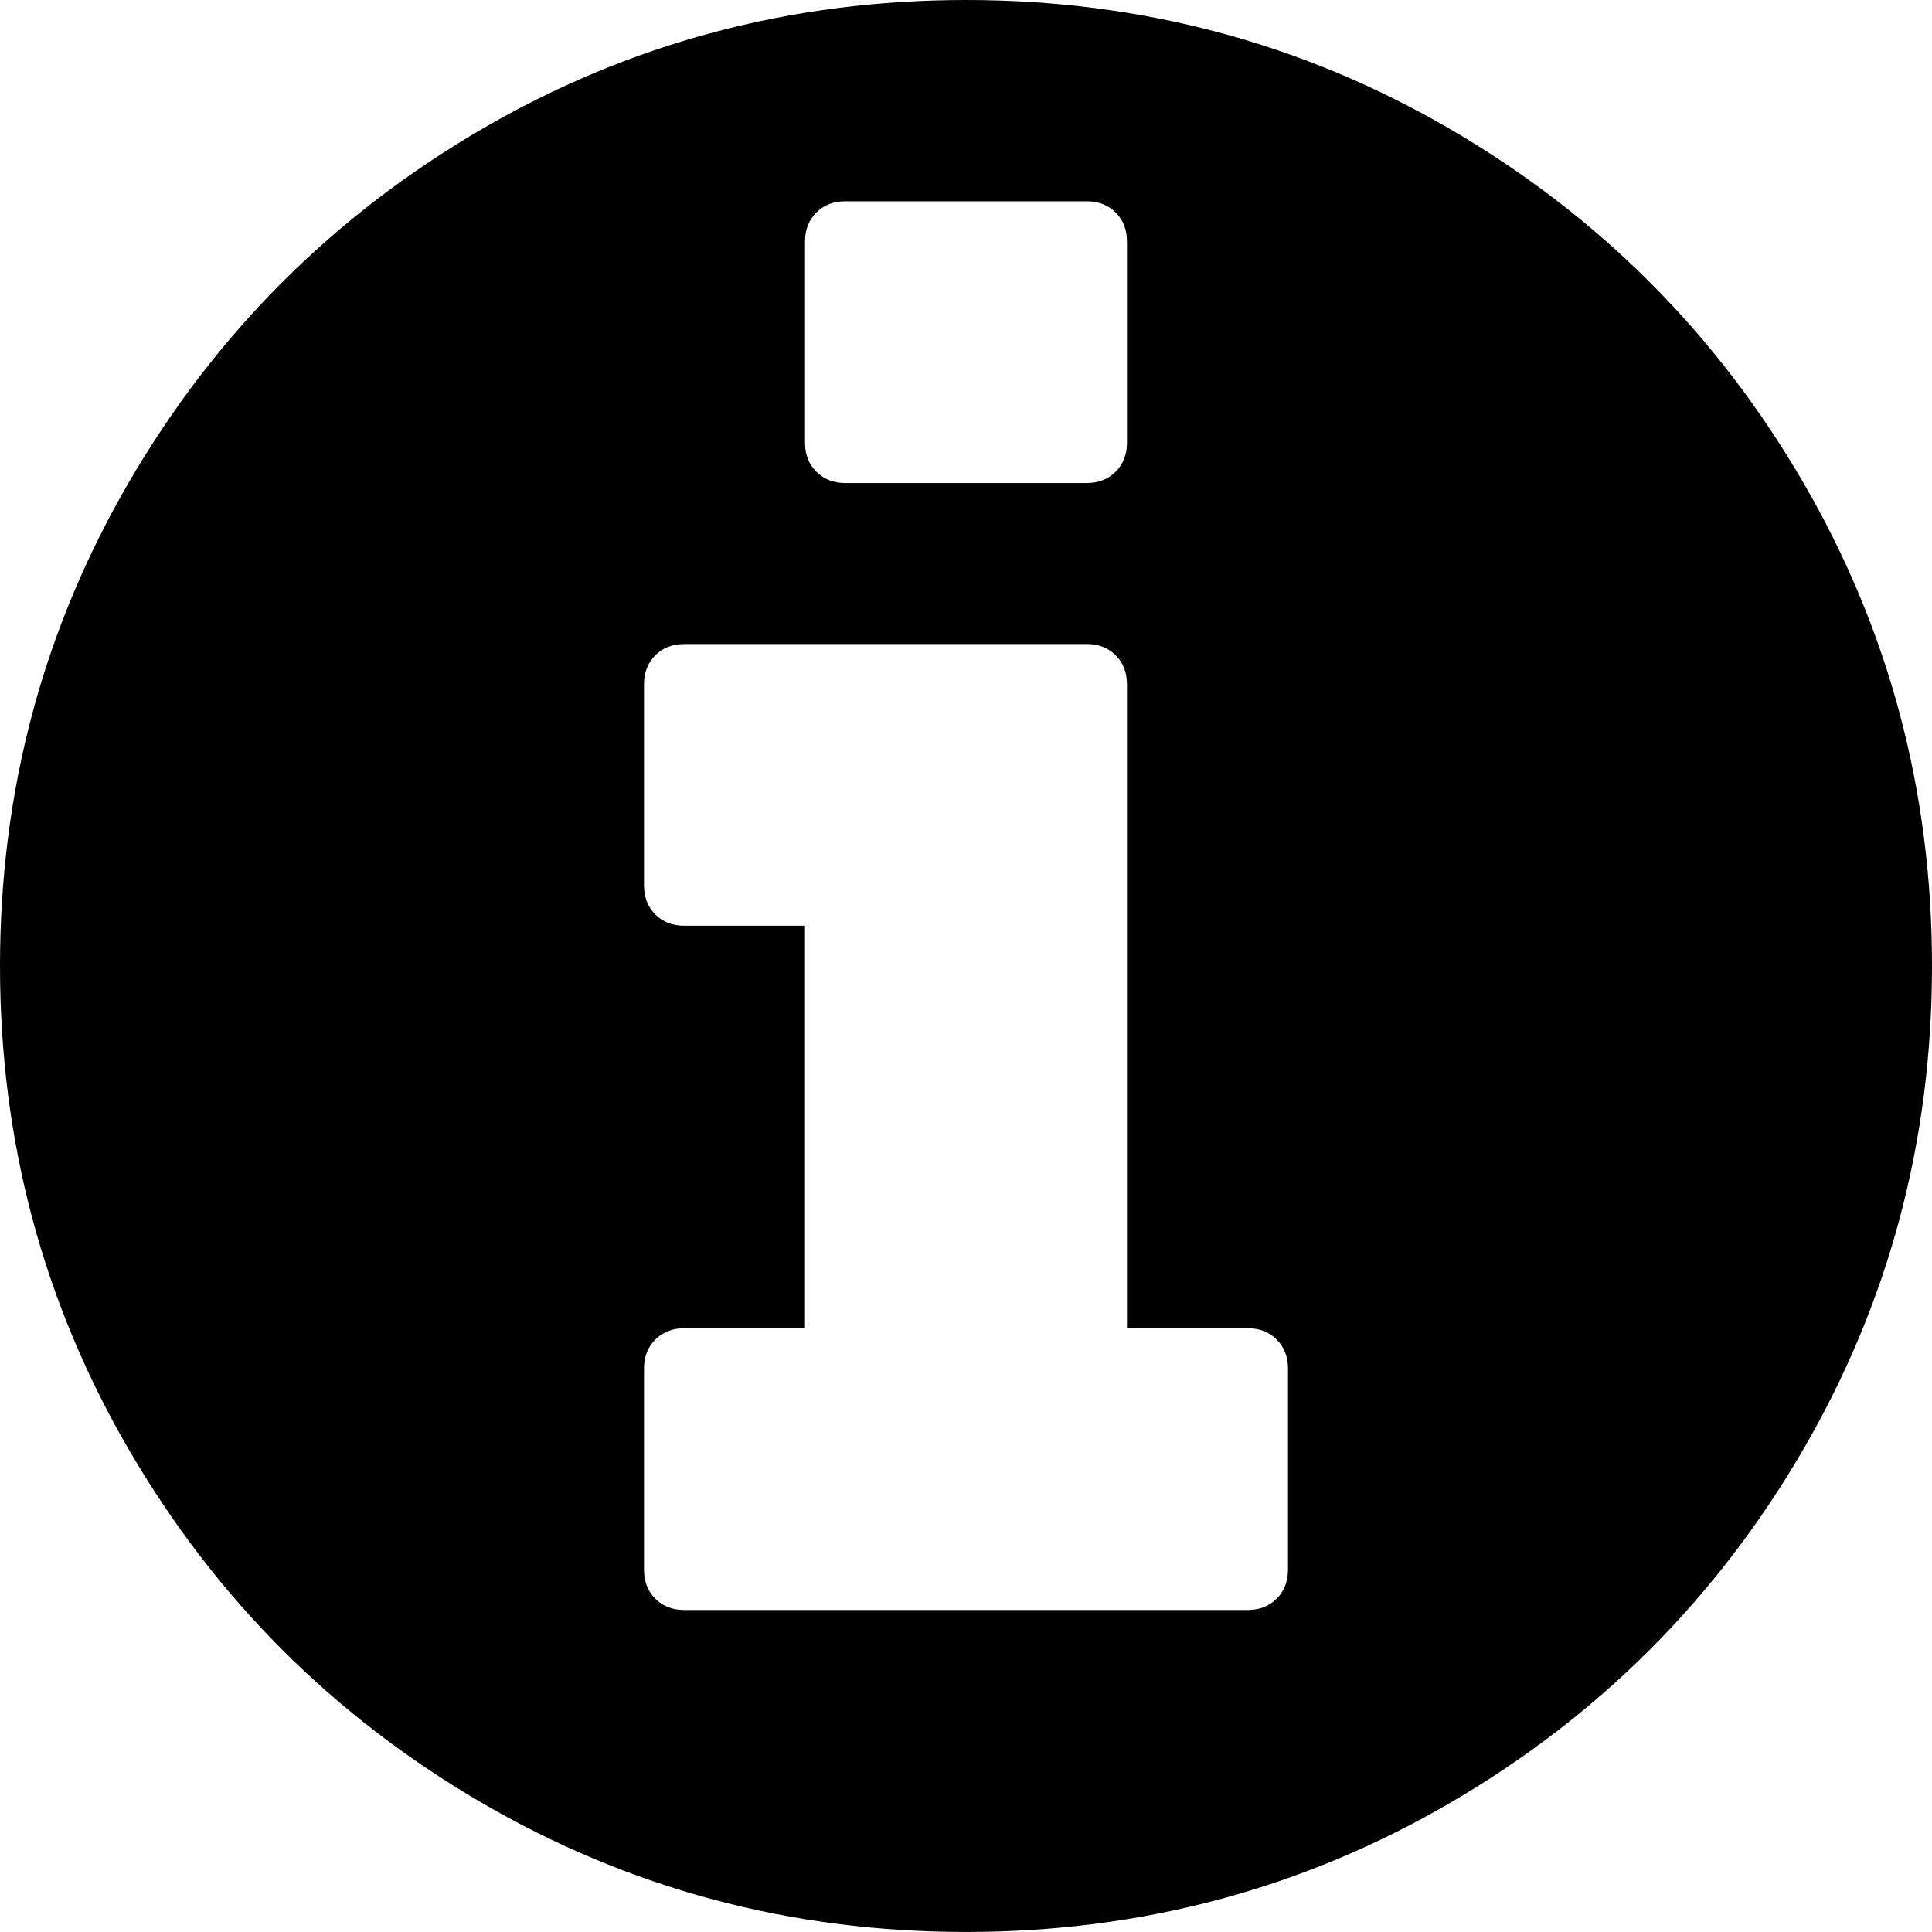
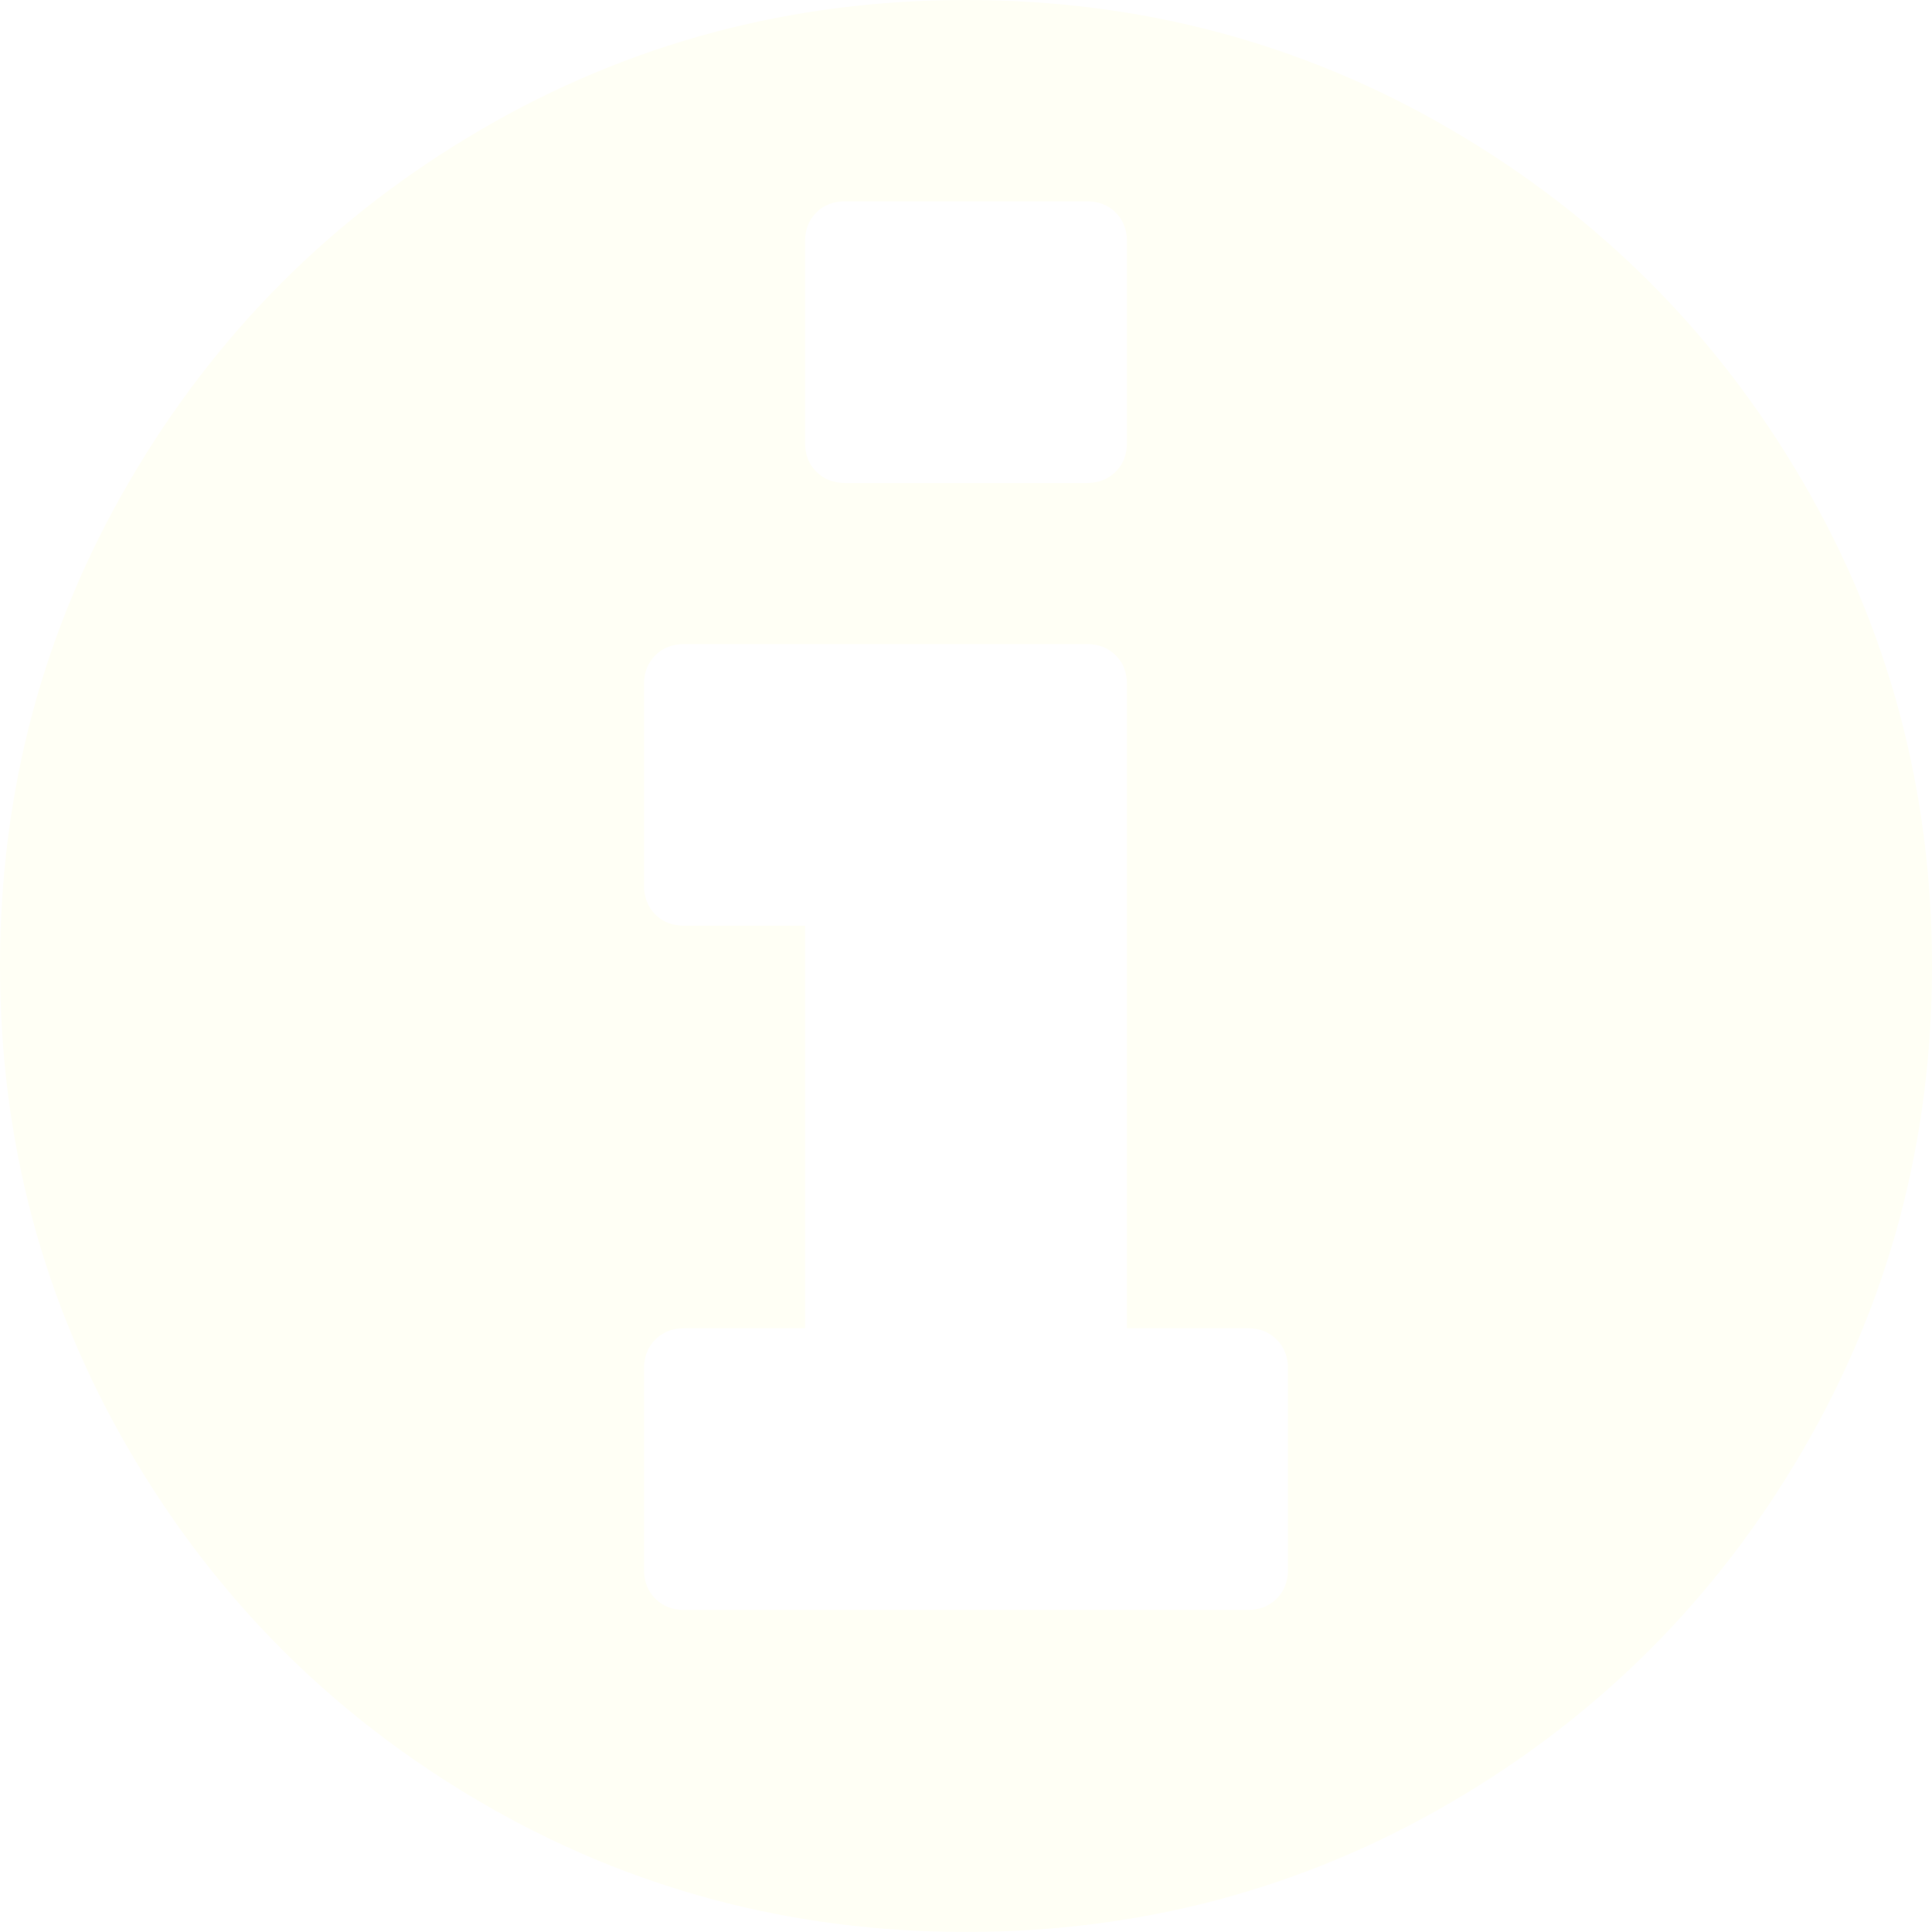
<svg xmlns="http://www.w3.org/2000/svg" id="Info" version="1.1" x="0px" y="0px" viewBox="0 0 47.333 47.333" style="enable-background:new 0 0 47.333 47.333;" xml:space="preserve">
  <g id="Layer_8">
-     <path id="XMLID_143_" d="M44.16,11.787c2.115,3.626,3.173,7.585,3.173,11.878c0,4.295-1.058,8.254-3.173,11.88   c-2.117,3.626-4.988,6.497-8.614,8.614c-3.626,2.115-7.585,3.173-11.878,3.173c-4.295,0-8.254-1.058-11.88-3.173   c-3.626-2.117-6.497-4.988-8.614-8.614C1.058,31.92,0,27.961,0,23.666c0-4.293,1.058-8.253,3.173-11.878   C5.29,8.162,8.162,5.29,11.787,3.173C15.413,1.058,19.373,0,23.668,0c4.293,0,8.253,1.058,11.878,3.173   C39.172,5.29,42.043,8.162,44.16,11.787z M31.555,38.458v-4.931c0-0.287-0.093-0.523-0.276-0.708   c-0.185-0.185-0.423-0.278-0.71-0.278H27.61V16.765c0-0.289-0.091-0.525-0.276-0.71c-0.185-0.185-0.421-0.276-0.71-0.276h-9.86   c-0.289,0-0.525,0.091-0.71,0.276c-0.184,0.185-0.276,0.421-0.276,0.71v4.929c0,0.289,0.093,0.525,0.276,0.71   c0.185,0.185,0.421,0.276,0.71,0.276h2.958v9.861h-2.958c-0.289,0-0.525,0.093-0.71,0.278c-0.184,0.185-0.276,0.421-0.276,0.708   v4.931c0,0.287,0.093,0.525,0.276,0.708c0.185,0.185,0.421,0.278,0.71,0.278h13.804c0.287,0,0.525-0.093,0.71-0.278   C31.462,38.983,31.555,38.745,31.555,38.458z M27.61,10.848V5.917c0-0.287-0.091-0.525-0.276-0.71   c-0.185-0.184-0.421-0.276-0.71-0.276h-5.915c-0.289,0-0.525,0.093-0.71,0.276c-0.185,0.185-0.276,0.423-0.276,0.71v4.931   c0,0.287,0.091,0.523,0.276,0.708c0.185,0.185,0.421,0.278,0.71,0.278h5.915c0.289,0,0.525-0.093,0.71-0.278   S27.61,11.135,27.61,10.848z" />
+     <path fill="#fffff5" id="XMLID_143_" d="M44.16,11.787c2.115,3.626,3.173,7.585,3.173,11.878c0,4.295-1.058,8.254-3.173,11.88   c-2.117,3.626-4.988,6.497-8.614,8.614c-3.626,2.115-7.585,3.173-11.878,3.173c-4.295,0-8.254-1.058-11.88-3.173   c-3.626-2.117-6.497-4.988-8.614-8.614C1.058,31.92,0,27.961,0,23.666c0-4.293,1.058-8.253,3.173-11.878   C5.29,8.162,8.162,5.29,11.787,3.173C15.413,1.058,19.373,0,23.668,0c4.293,0,8.253,1.058,11.878,3.173   C39.172,5.29,42.043,8.162,44.16,11.787z M31.555,38.458v-4.931c0-0.287-0.093-0.523-0.276-0.708   c-0.185-0.185-0.423-0.278-0.71-0.278H27.61V16.765c0-0.289-0.091-0.525-0.276-0.71c-0.185-0.185-0.421-0.276-0.71-0.276h-9.86   c-0.289,0-0.525,0.091-0.71,0.276c-0.184,0.185-0.276,0.421-0.276,0.71v4.929c0,0.289,0.093,0.525,0.276,0.71   c0.185,0.185,0.421,0.276,0.71,0.276h2.958v9.861h-2.958c-0.289,0-0.525,0.093-0.71,0.278c-0.184,0.185-0.276,0.421-0.276,0.708   v4.931c0,0.287,0.093,0.525,0.276,0.708c0.185,0.185,0.421,0.278,0.71,0.278h13.804c0.287,0,0.525-0.093,0.71-0.278   C31.462,38.983,31.555,38.745,31.555,38.458z M27.61,10.848V5.917c0-0.287-0.091-0.525-0.276-0.71   c-0.185-0.184-0.421-0.276-0.71-0.276h-5.915c-0.289,0-0.525,0.093-0.71,0.276c-0.185,0.185-0.276,0.423-0.276,0.71v4.931   c0,0.287,0.091,0.523,0.276,0.708c0.185,0.185,0.421,0.278,0.71,0.278h5.915c0.289,0,0.525-0.093,0.71-0.278   S27.61,11.135,27.61,10.848z" />
  </g>
-   <g id="Layer_1">
- </g>
</svg>
